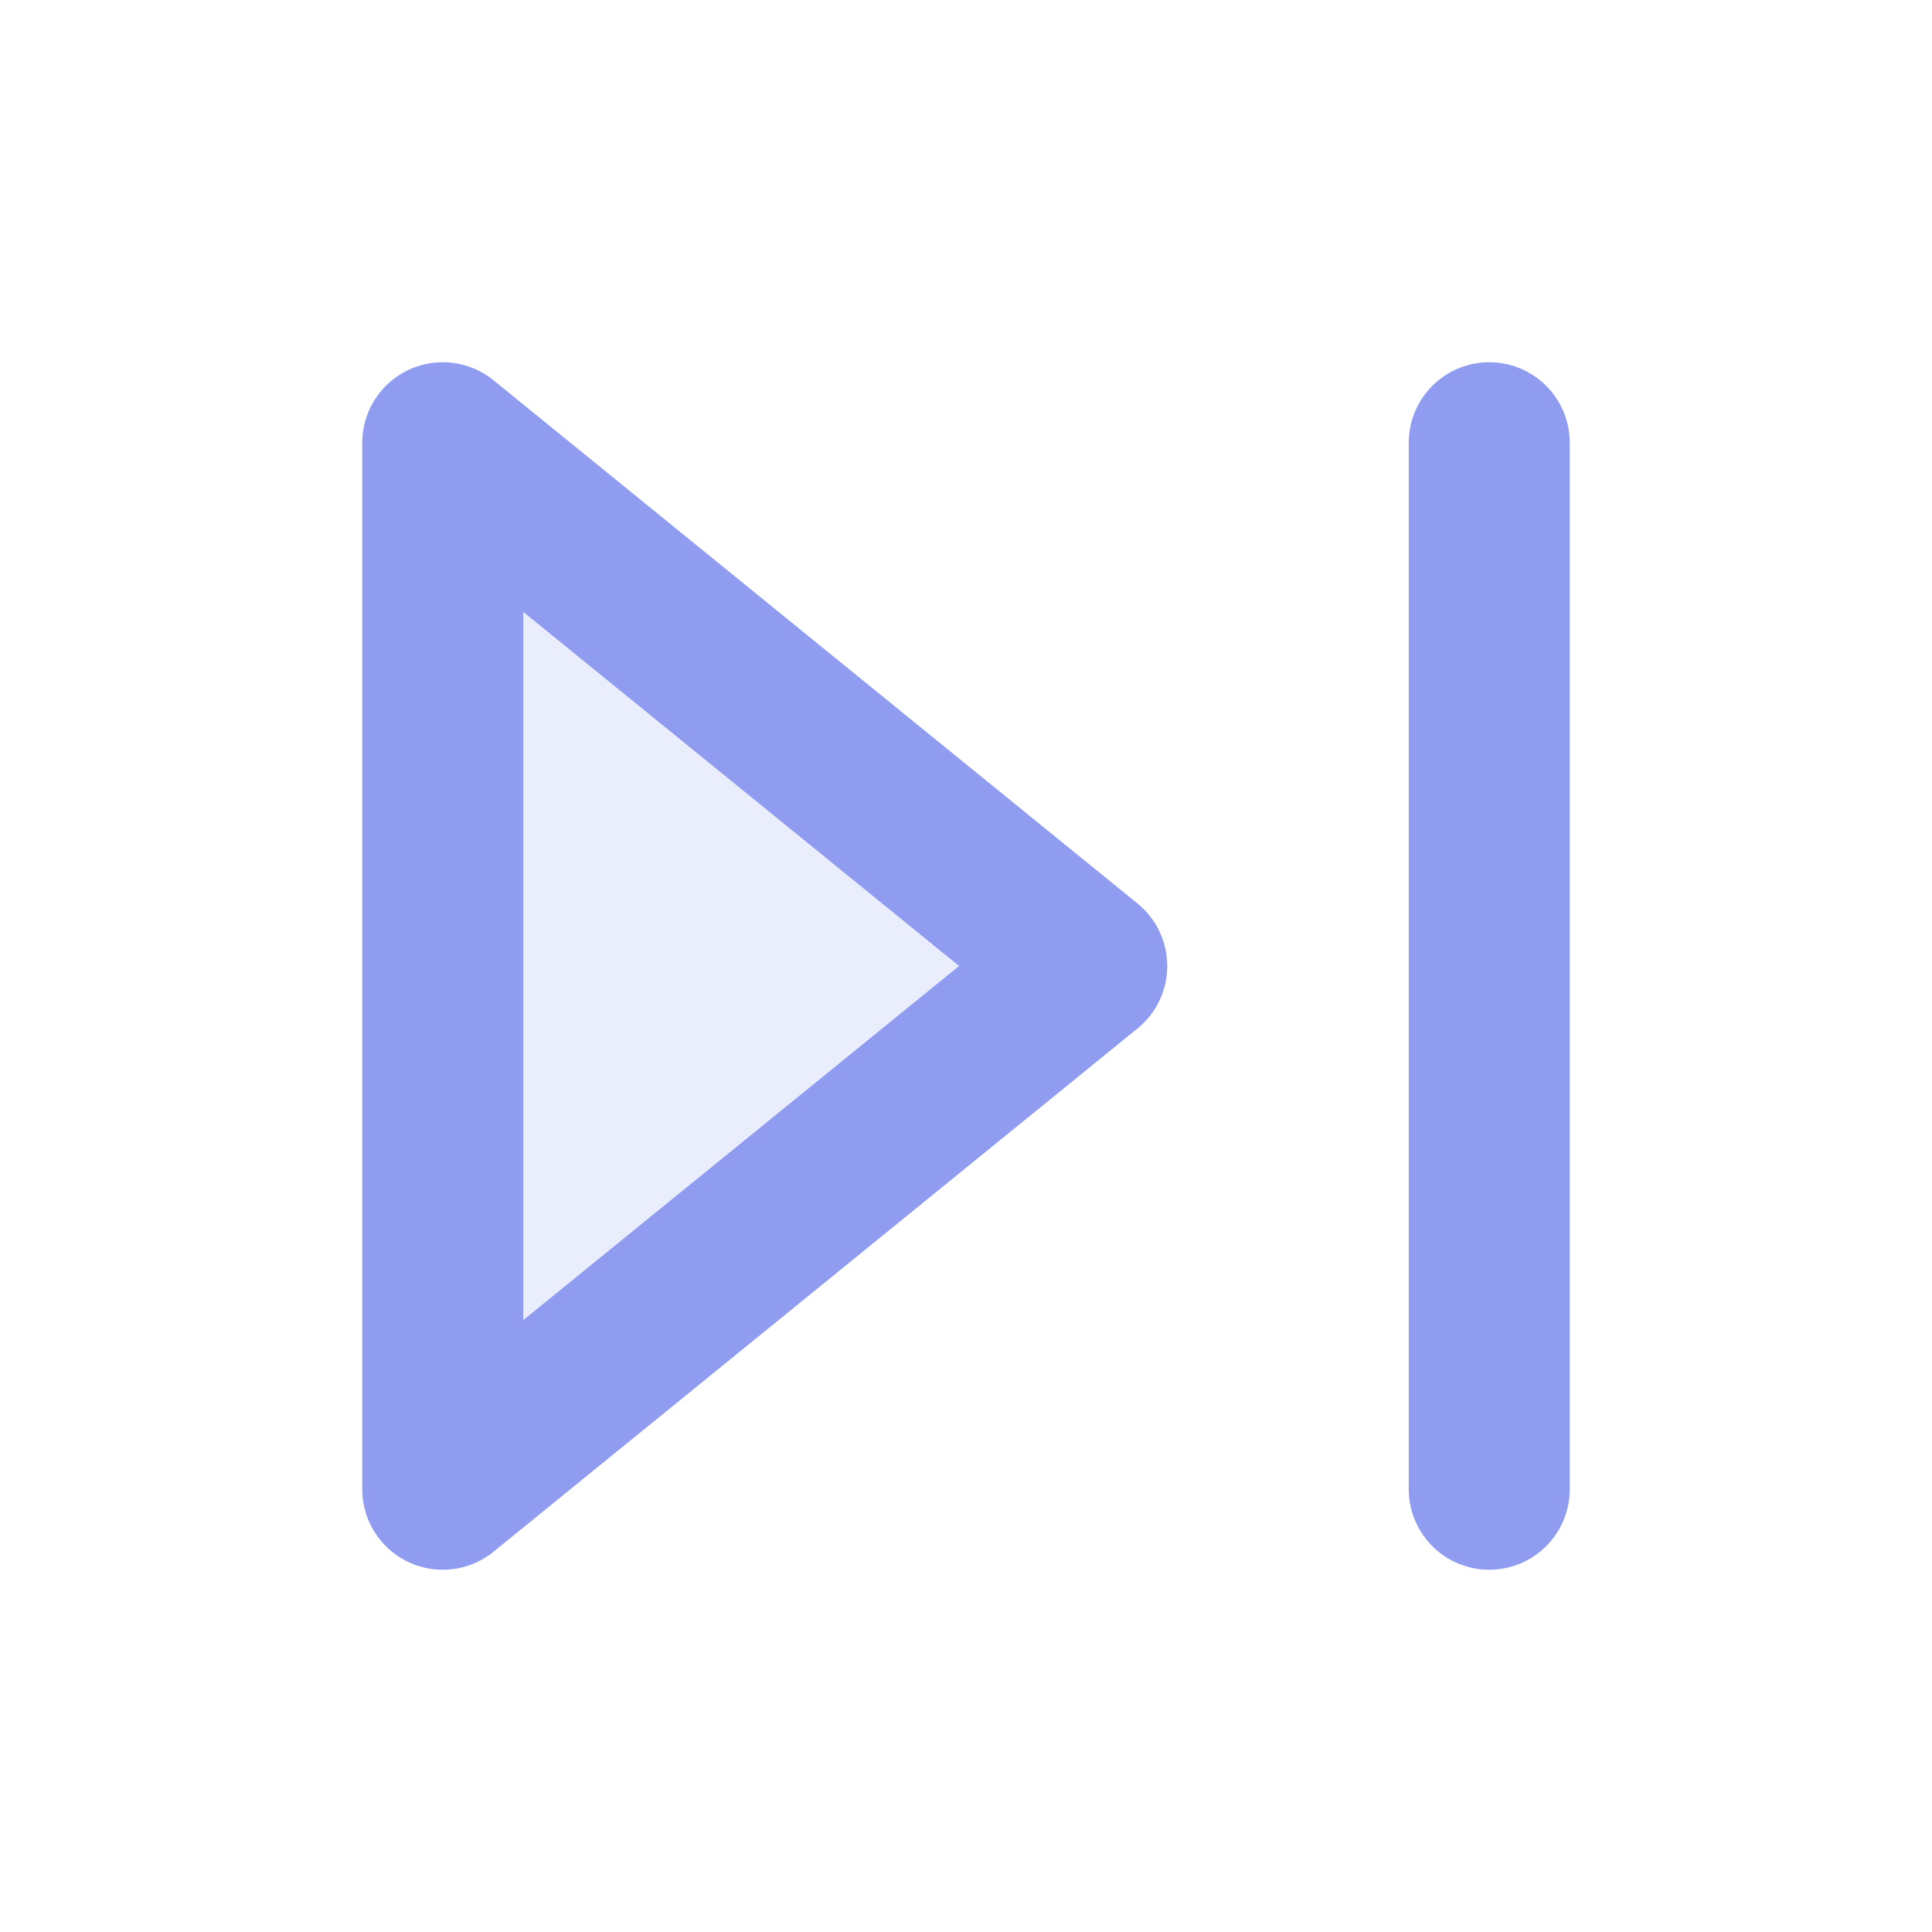
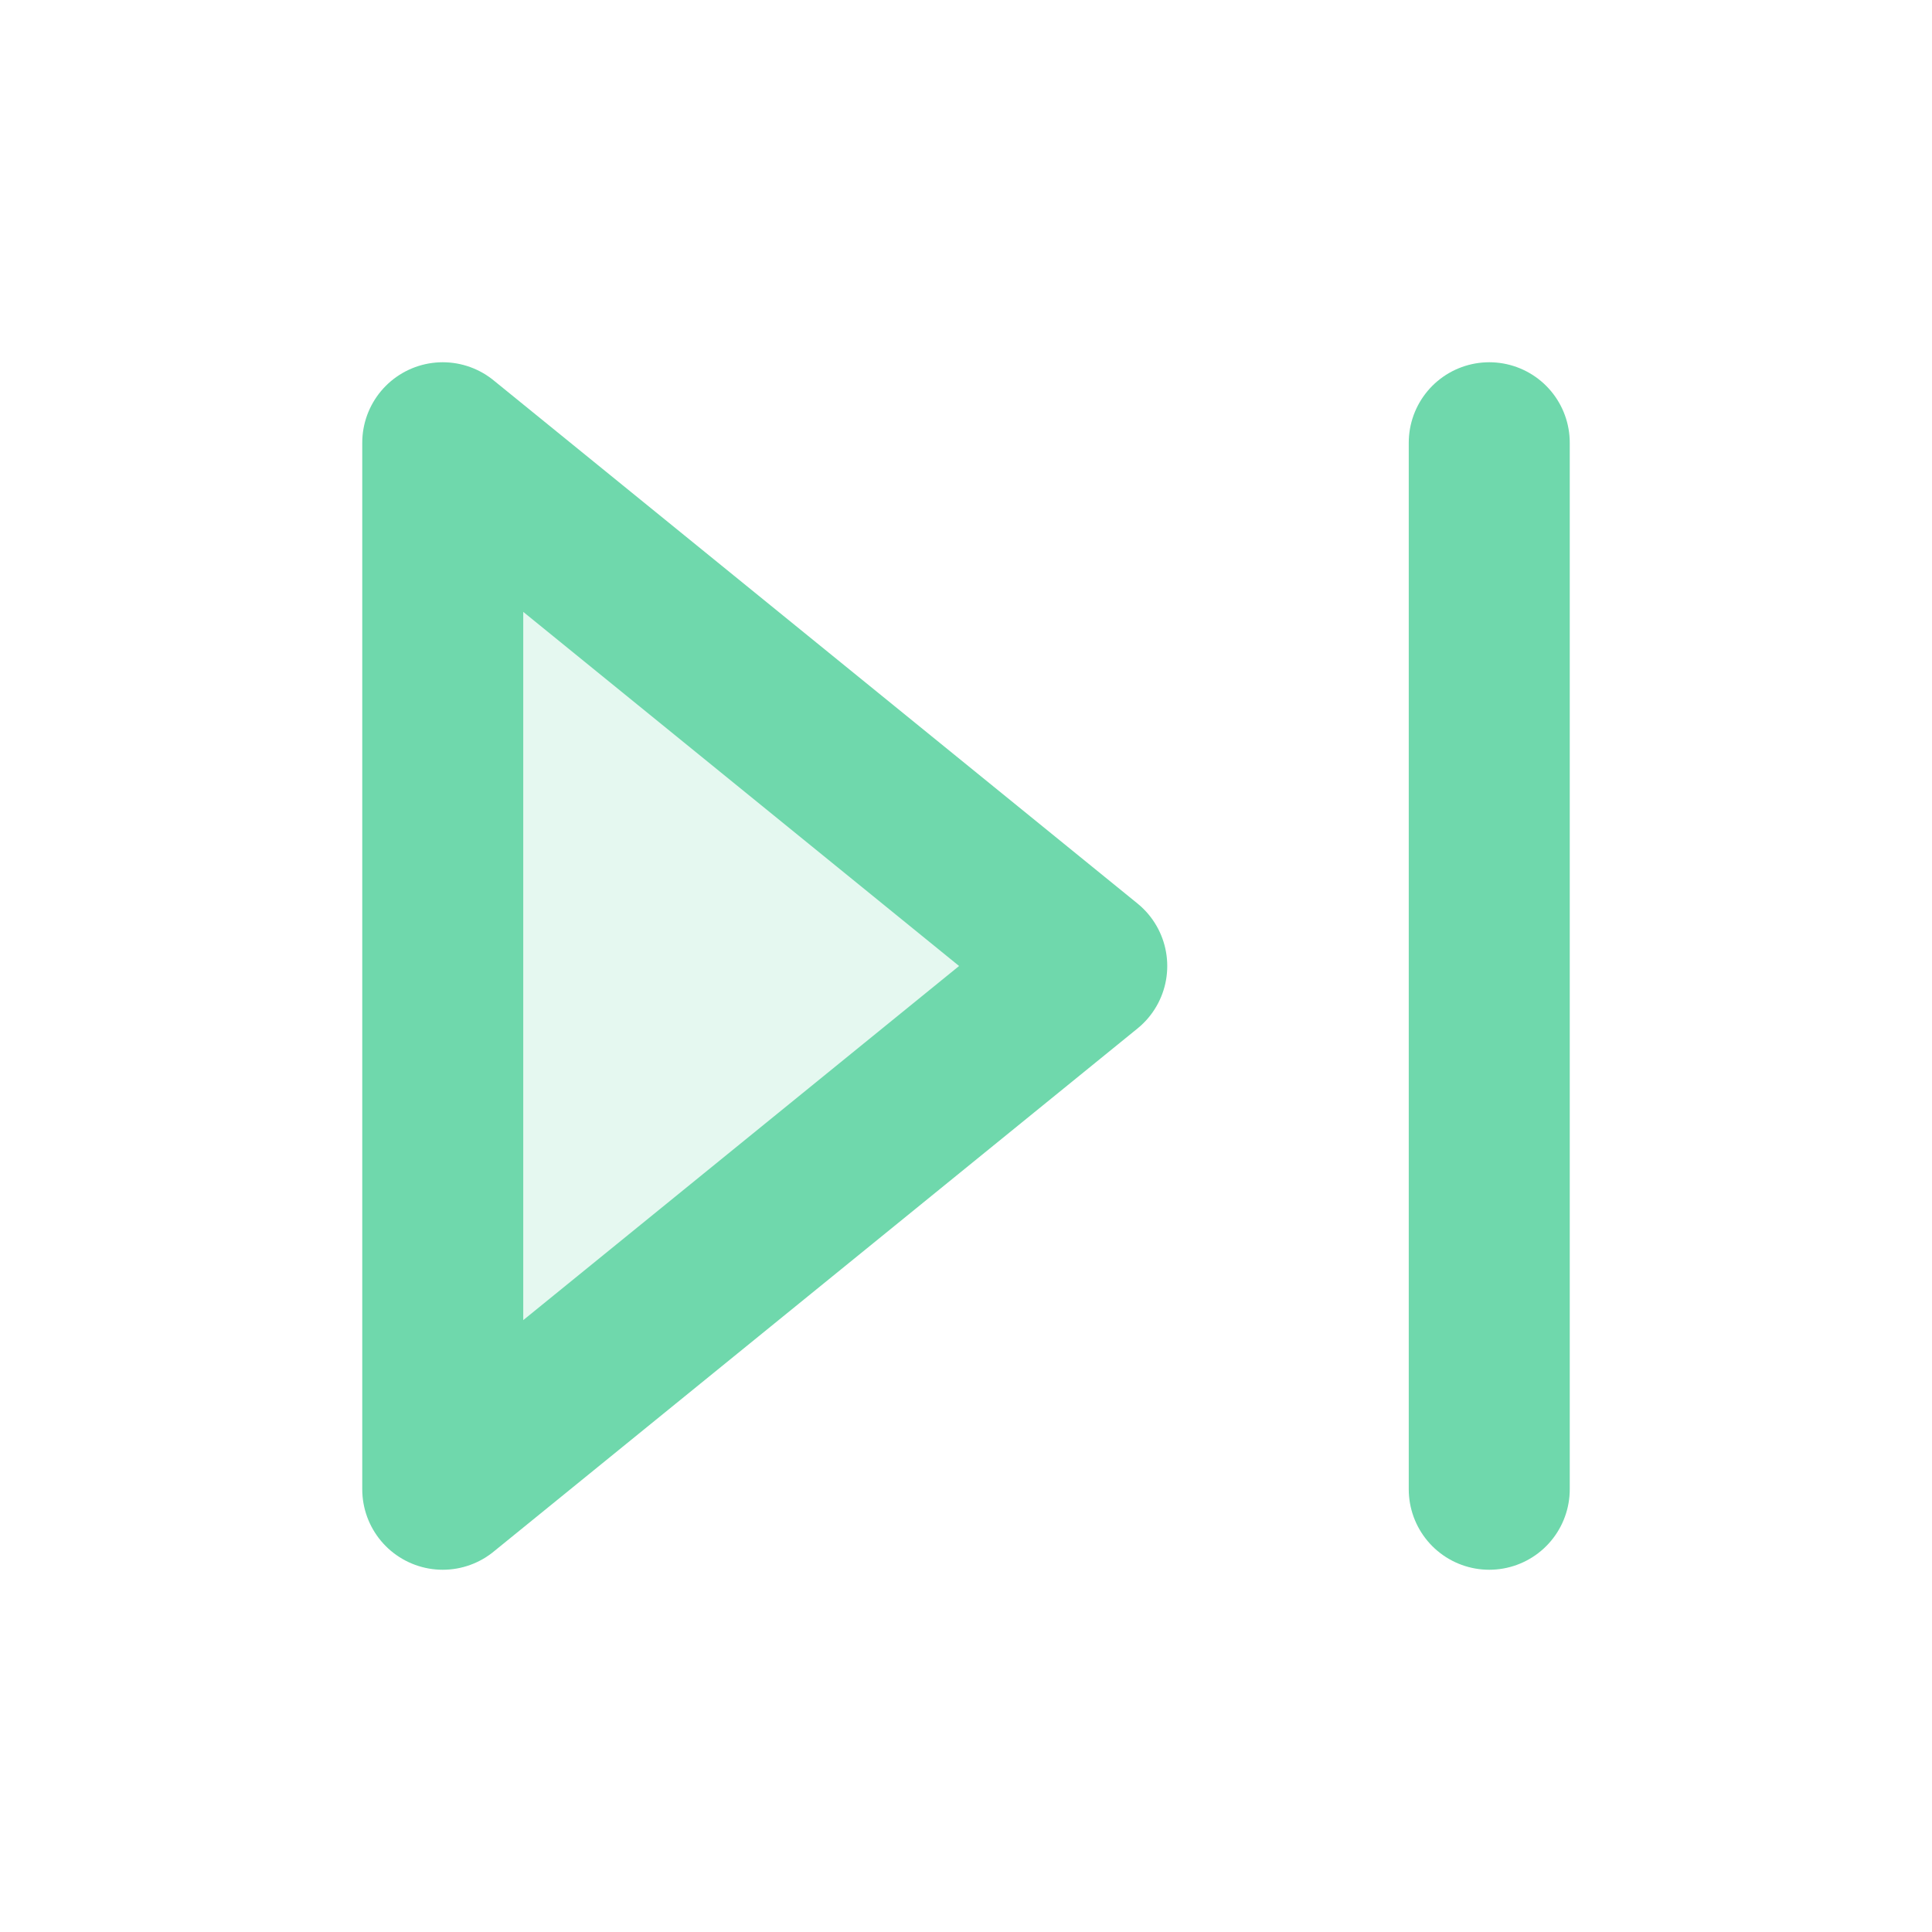
- <svg xmlns="http://www.w3.org/2000/svg" width="40" height="40" viewBox="0 0 24 24" fill="none" stroke="#8f9cf0" stroke-width="2" stroke-linecap="round" stroke-linejoin="round">
-   <path d="M5.5 5.5 L13.5 12 L5.5 18.5 Z" fill="rgba(143,156,240,.18)" />
+ <svg xmlns="http://www.w3.org/2000/svg" width="40" height="40" viewBox="0 0 24 24" fill="none" stroke="#6fd8ac" stroke-width="2" stroke-linecap="round" stroke-linejoin="round">
+   <path d="M5.5 5.5 L13.5 12 L5.5 18.5 Z" fill="rgba(111,216,172,.18)" />
  <path d="M18.5 5.5 V18.5" />
</svg>
